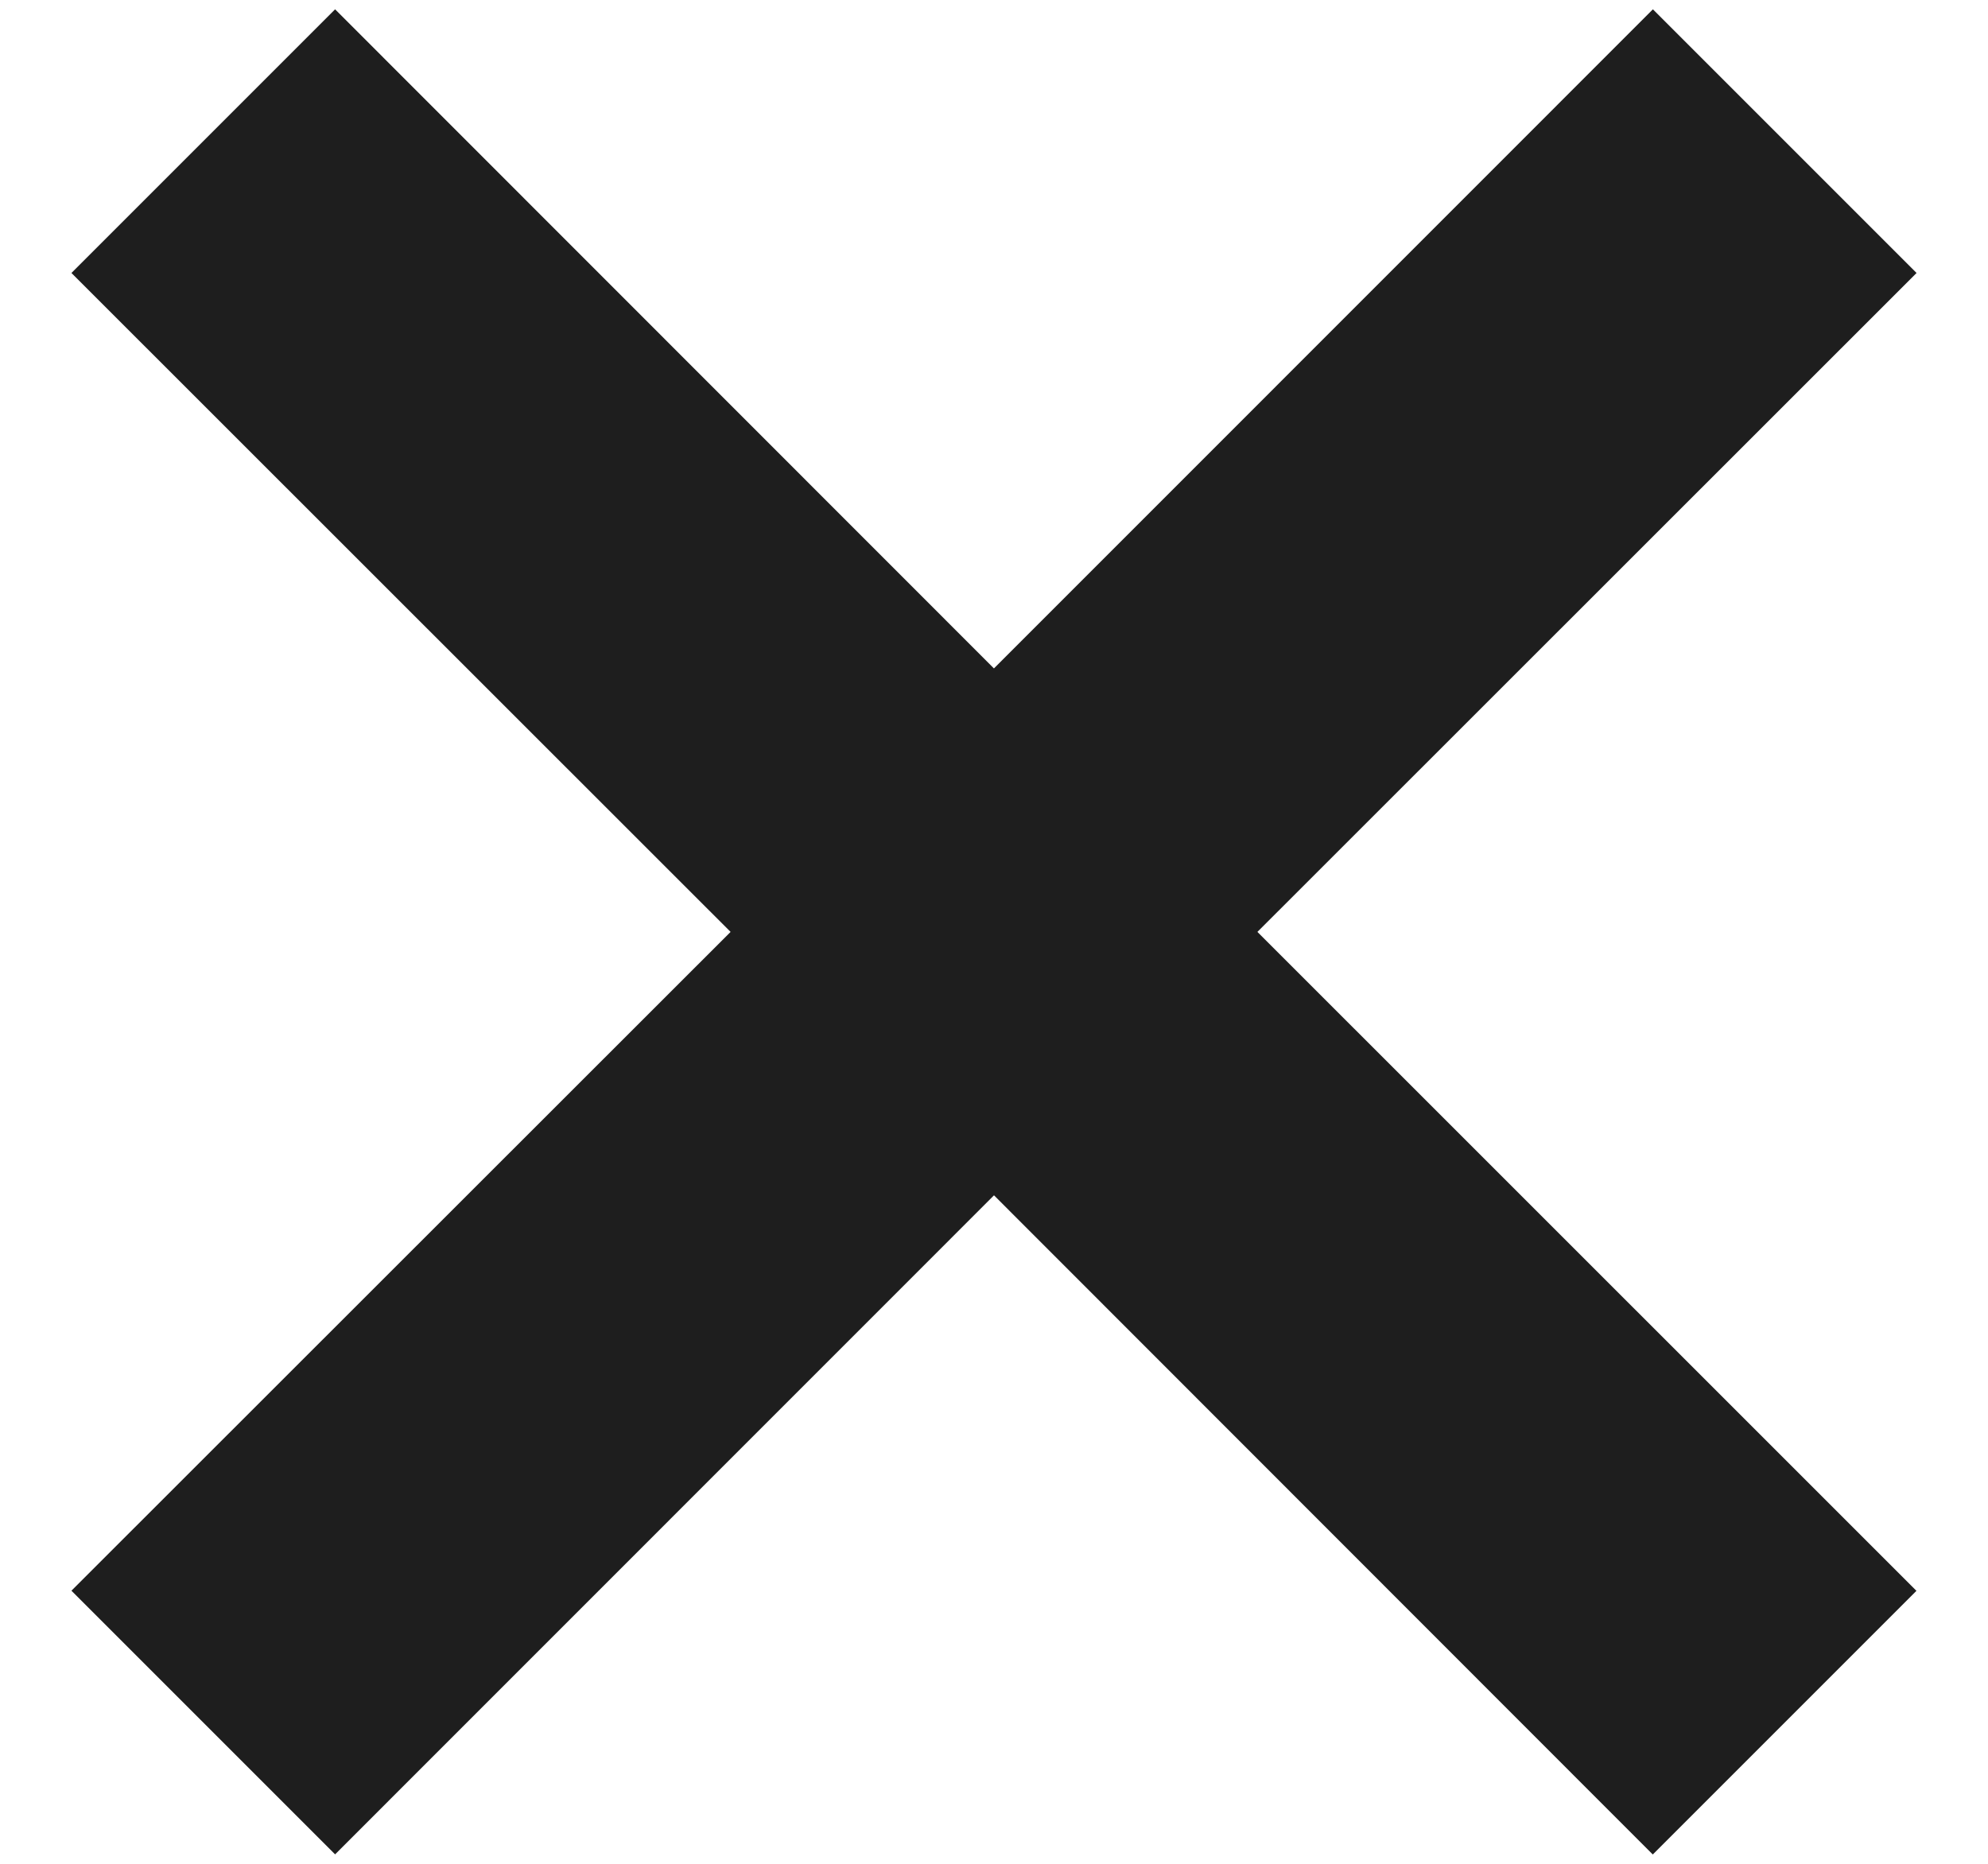
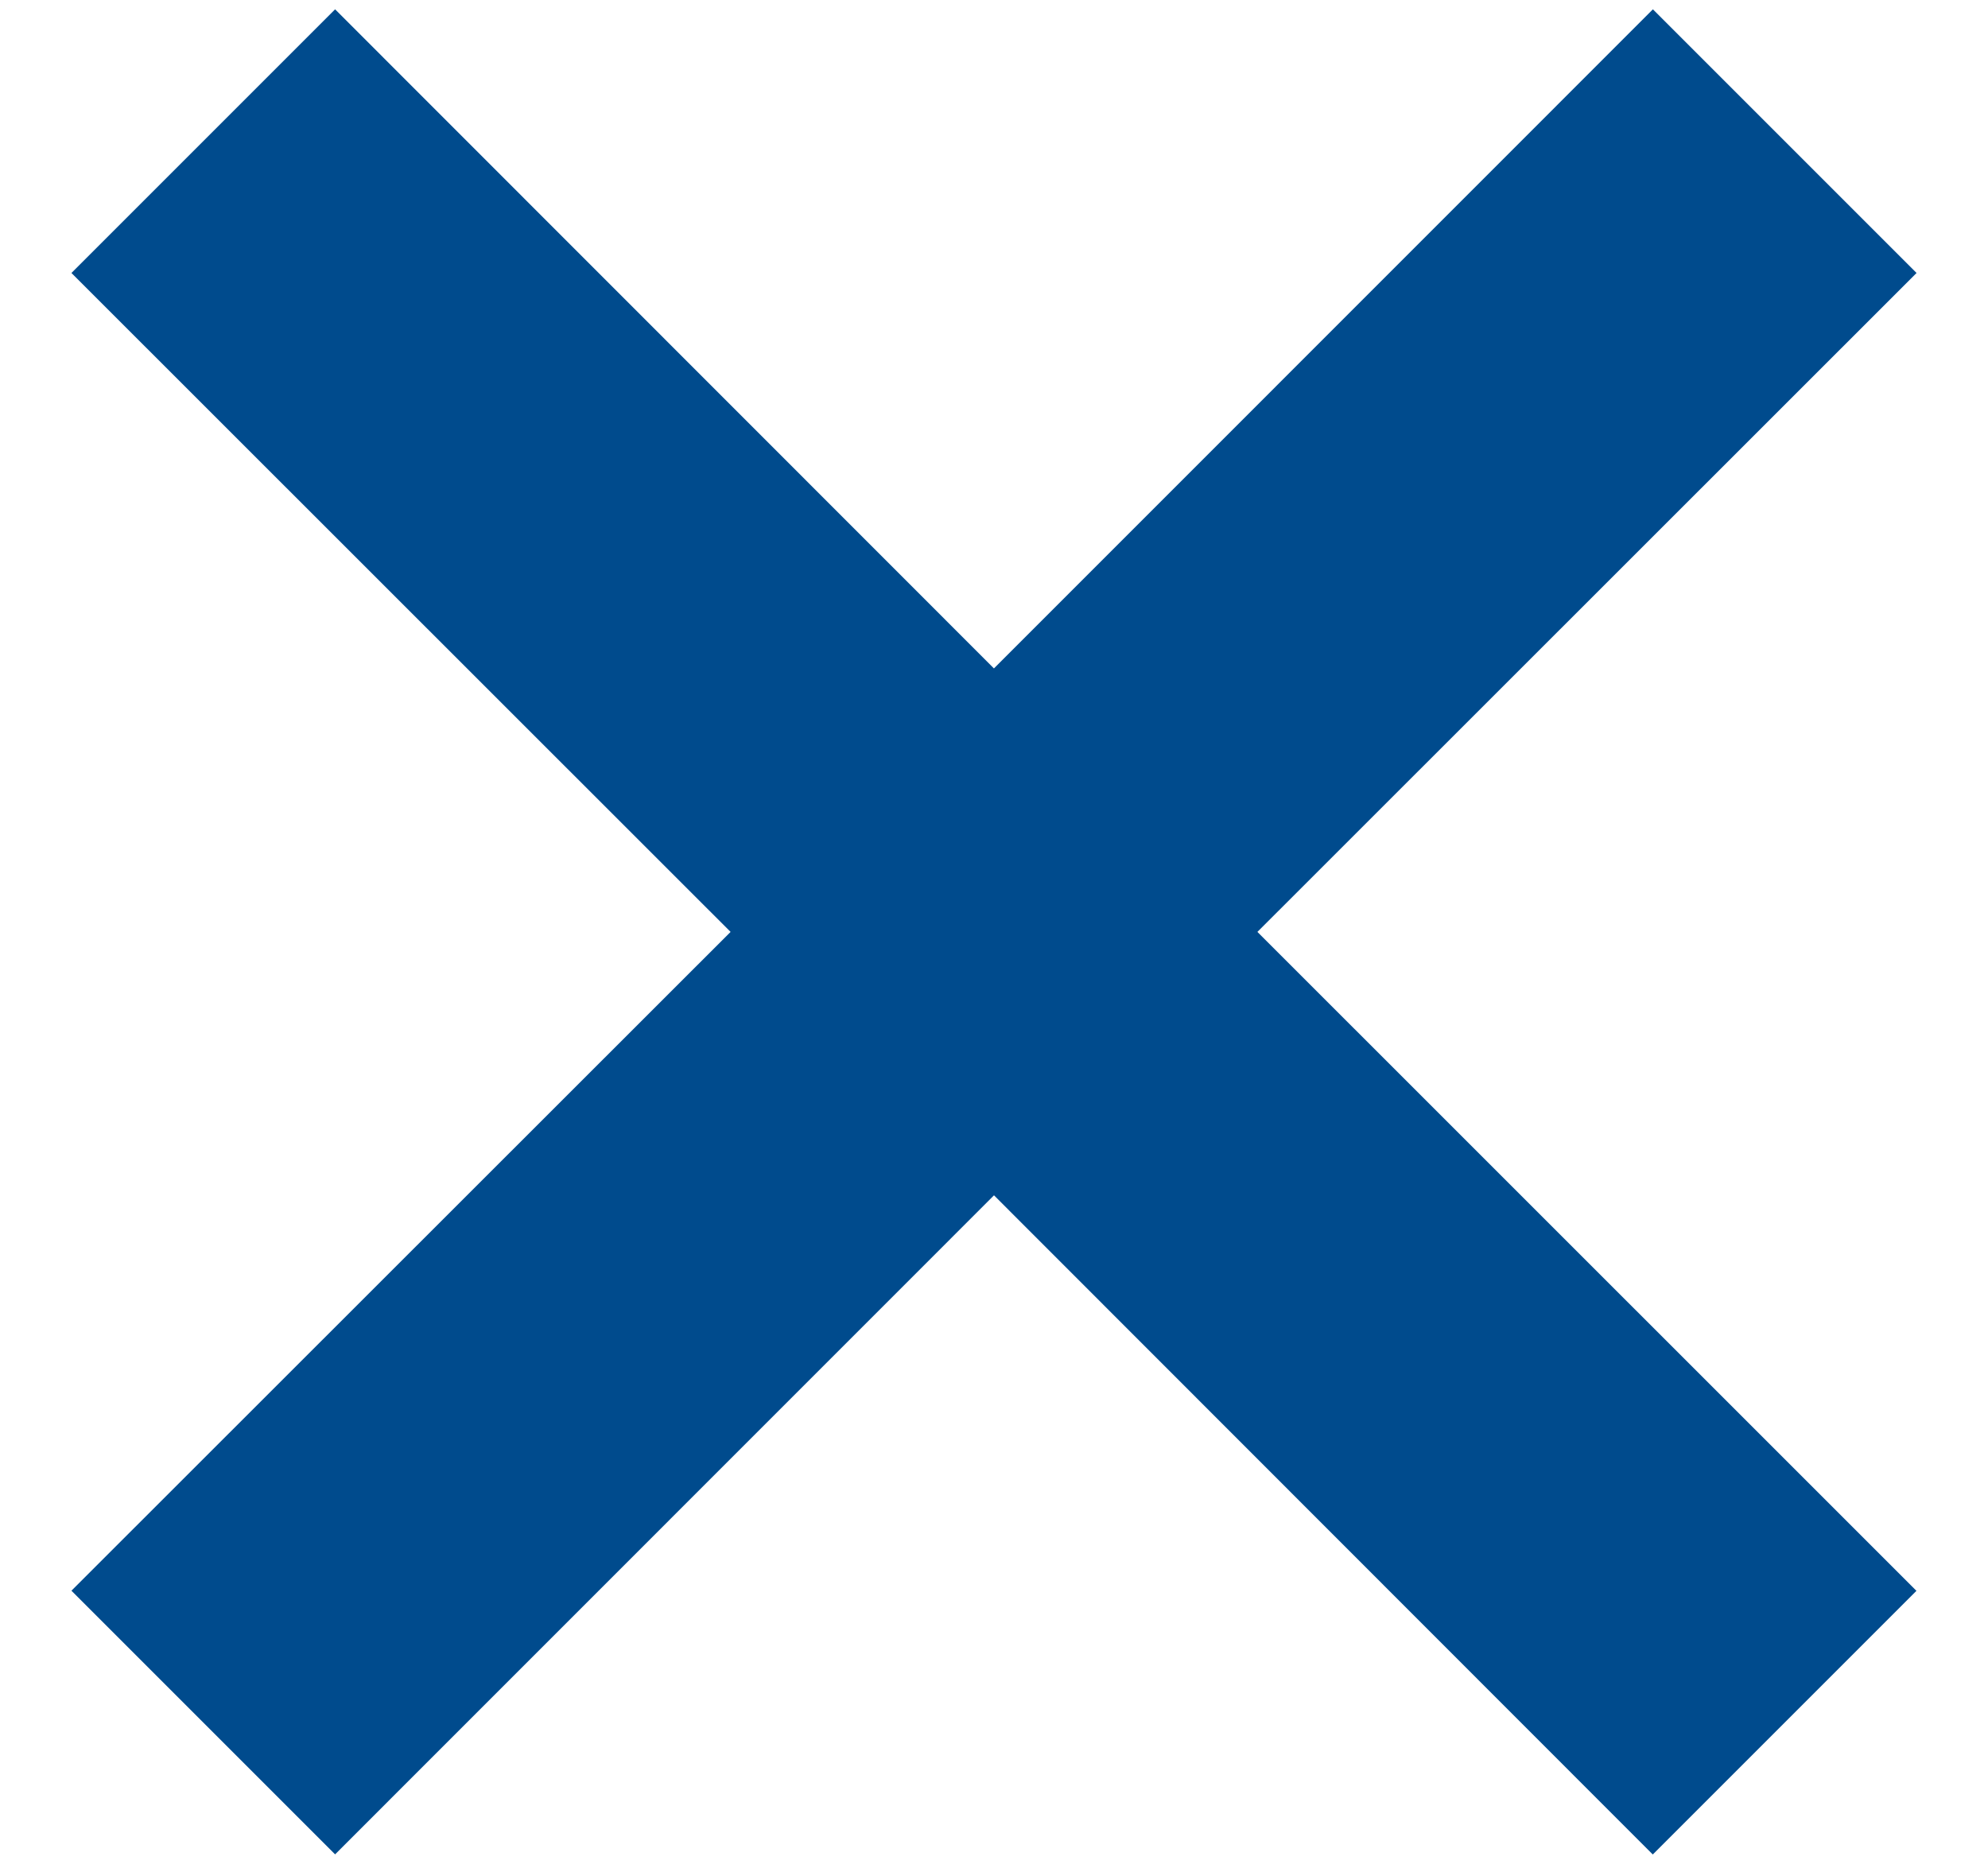
<svg xmlns="http://www.w3.org/2000/svg" width="16" height="15">
-   <path fill="#1e1e1e" fill-rule="evenodd" d="M8 5.379L13.303.075l2.122 2.122L10.12 7.5l5.304 5.303-2.122 2.122L8 9.62l-5.303 5.304-2.122-2.122L5.88 7.5.575 2.197 2.697.075 8 5.38z" />
+   <path fill="#004b8d" fill-rule="evenodd" d="M8 5.379L13.303.075l2.122 2.122L10.12 7.5l5.304 5.303-2.122 2.122L8 9.62l-5.303 5.304-2.122-2.122L5.88 7.5.575 2.197 2.697.075 8 5.38z" />
</svg>
